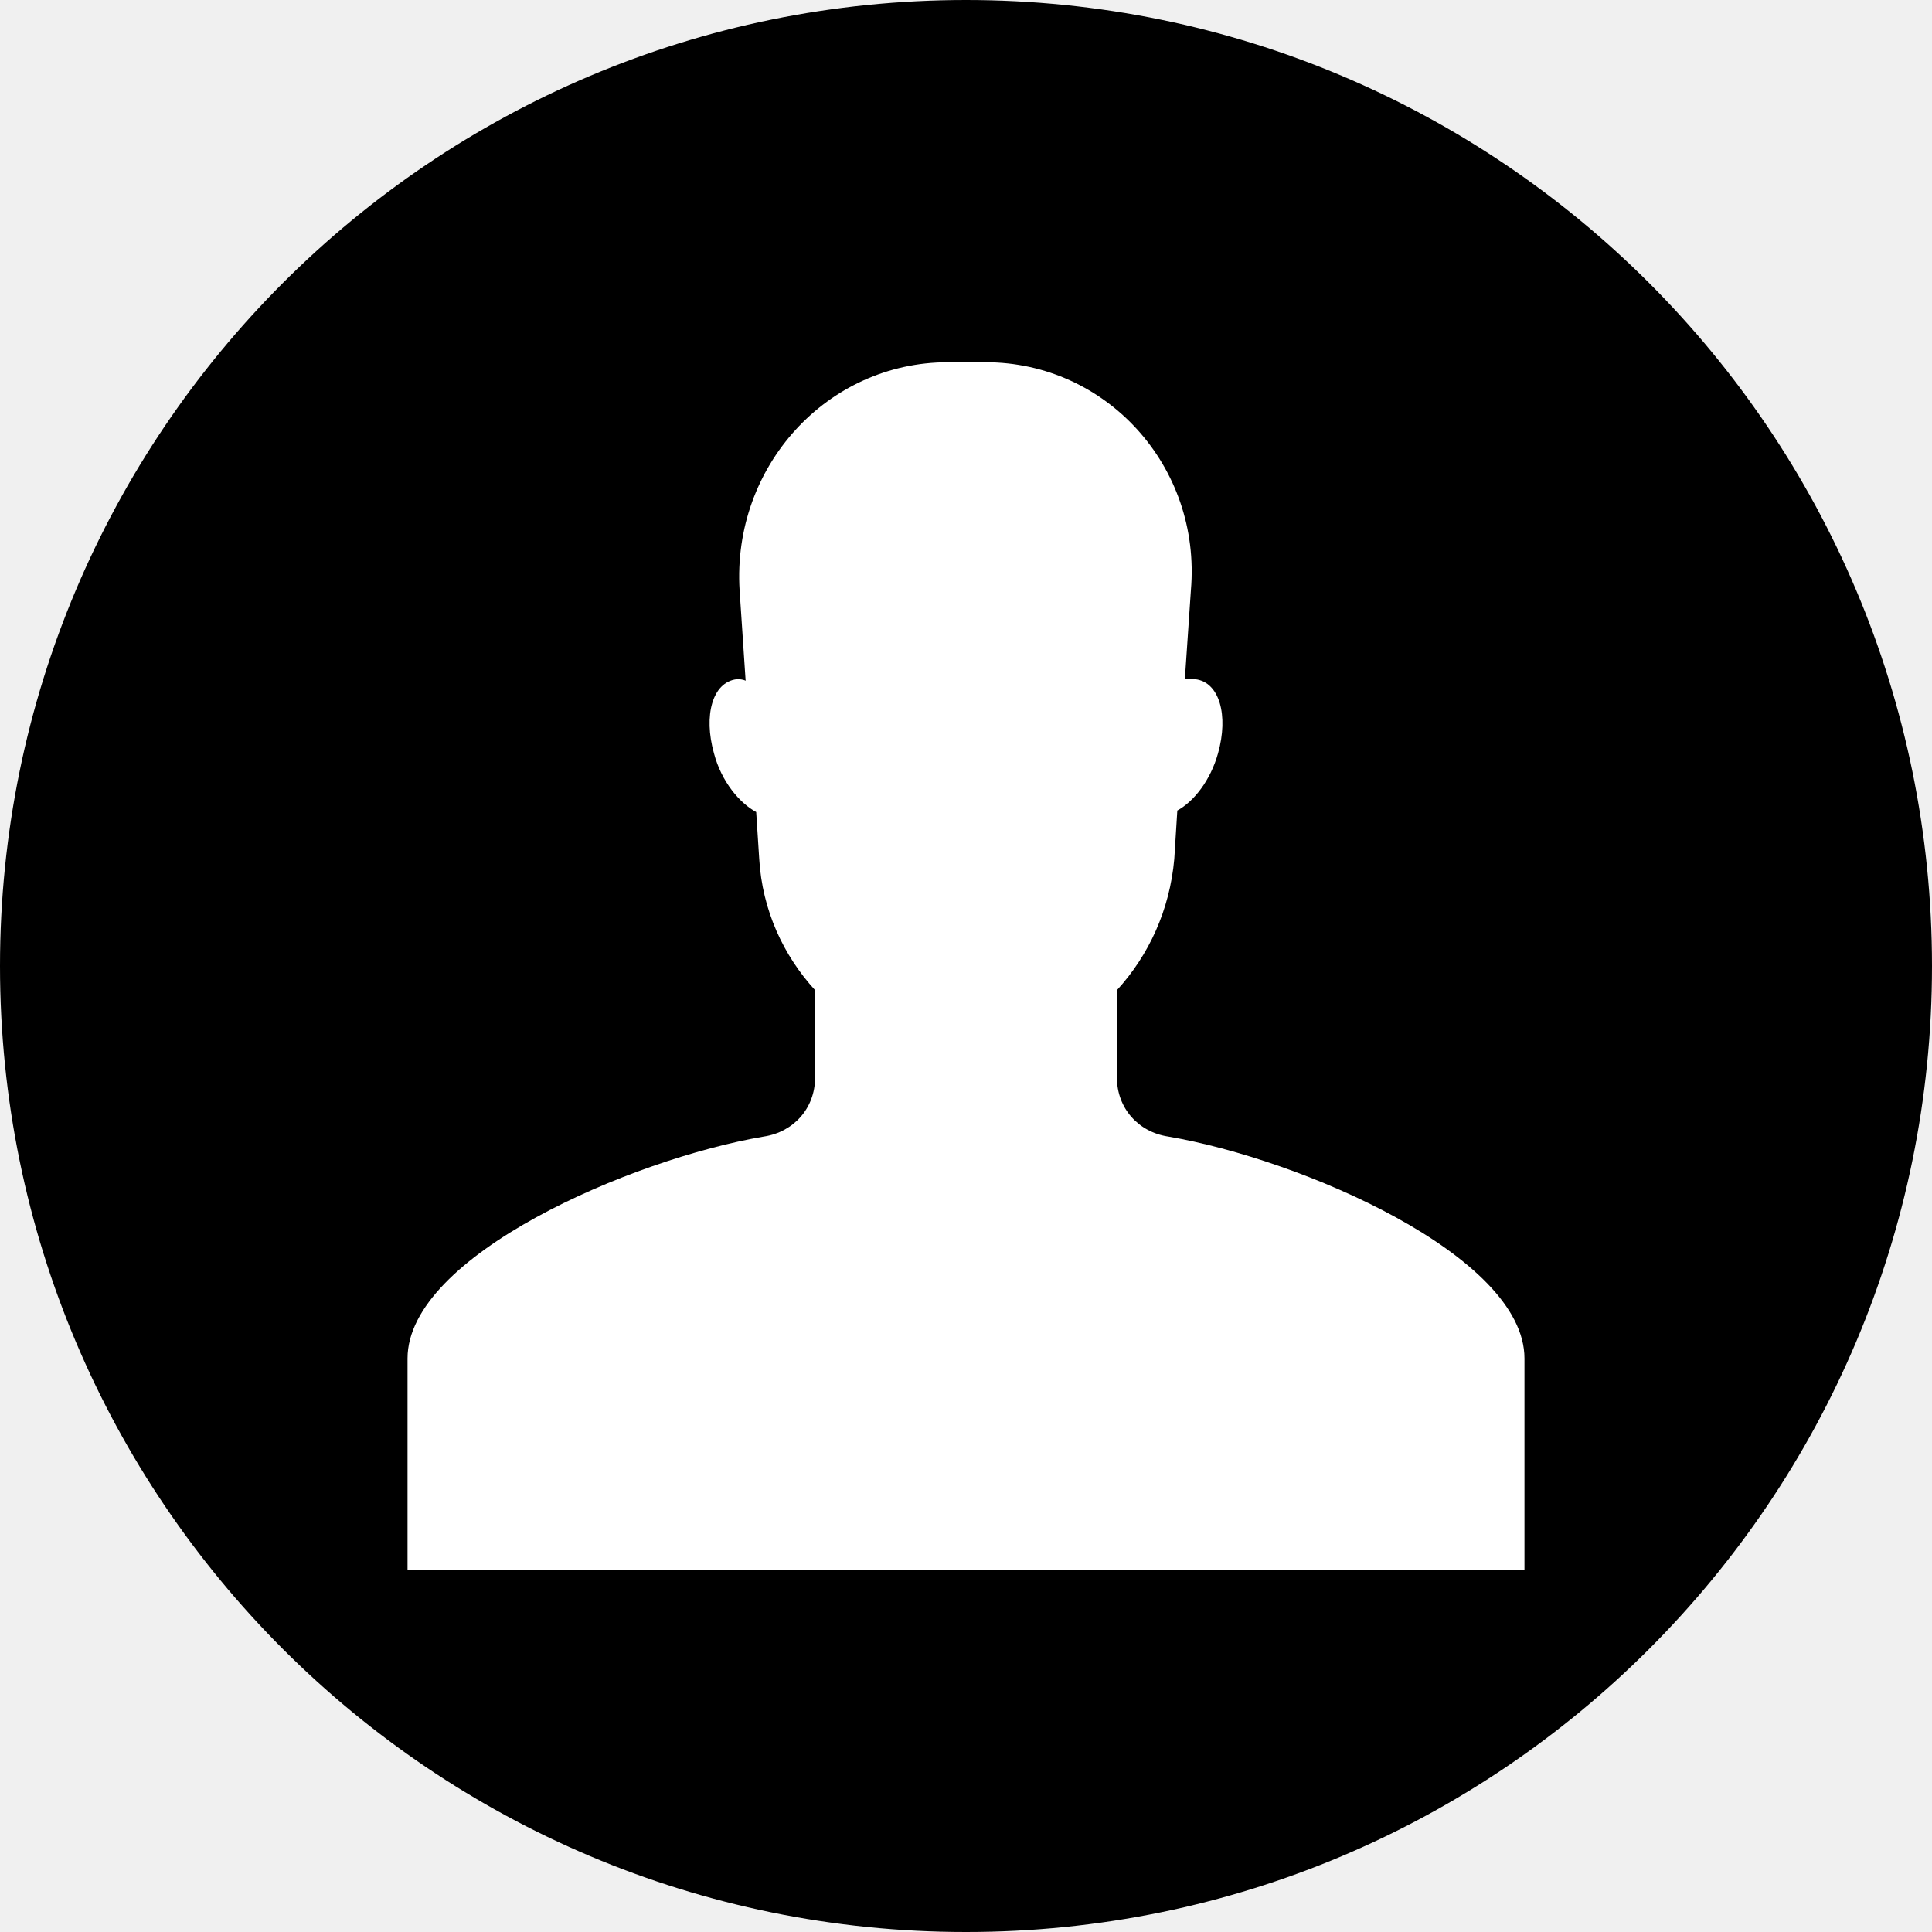
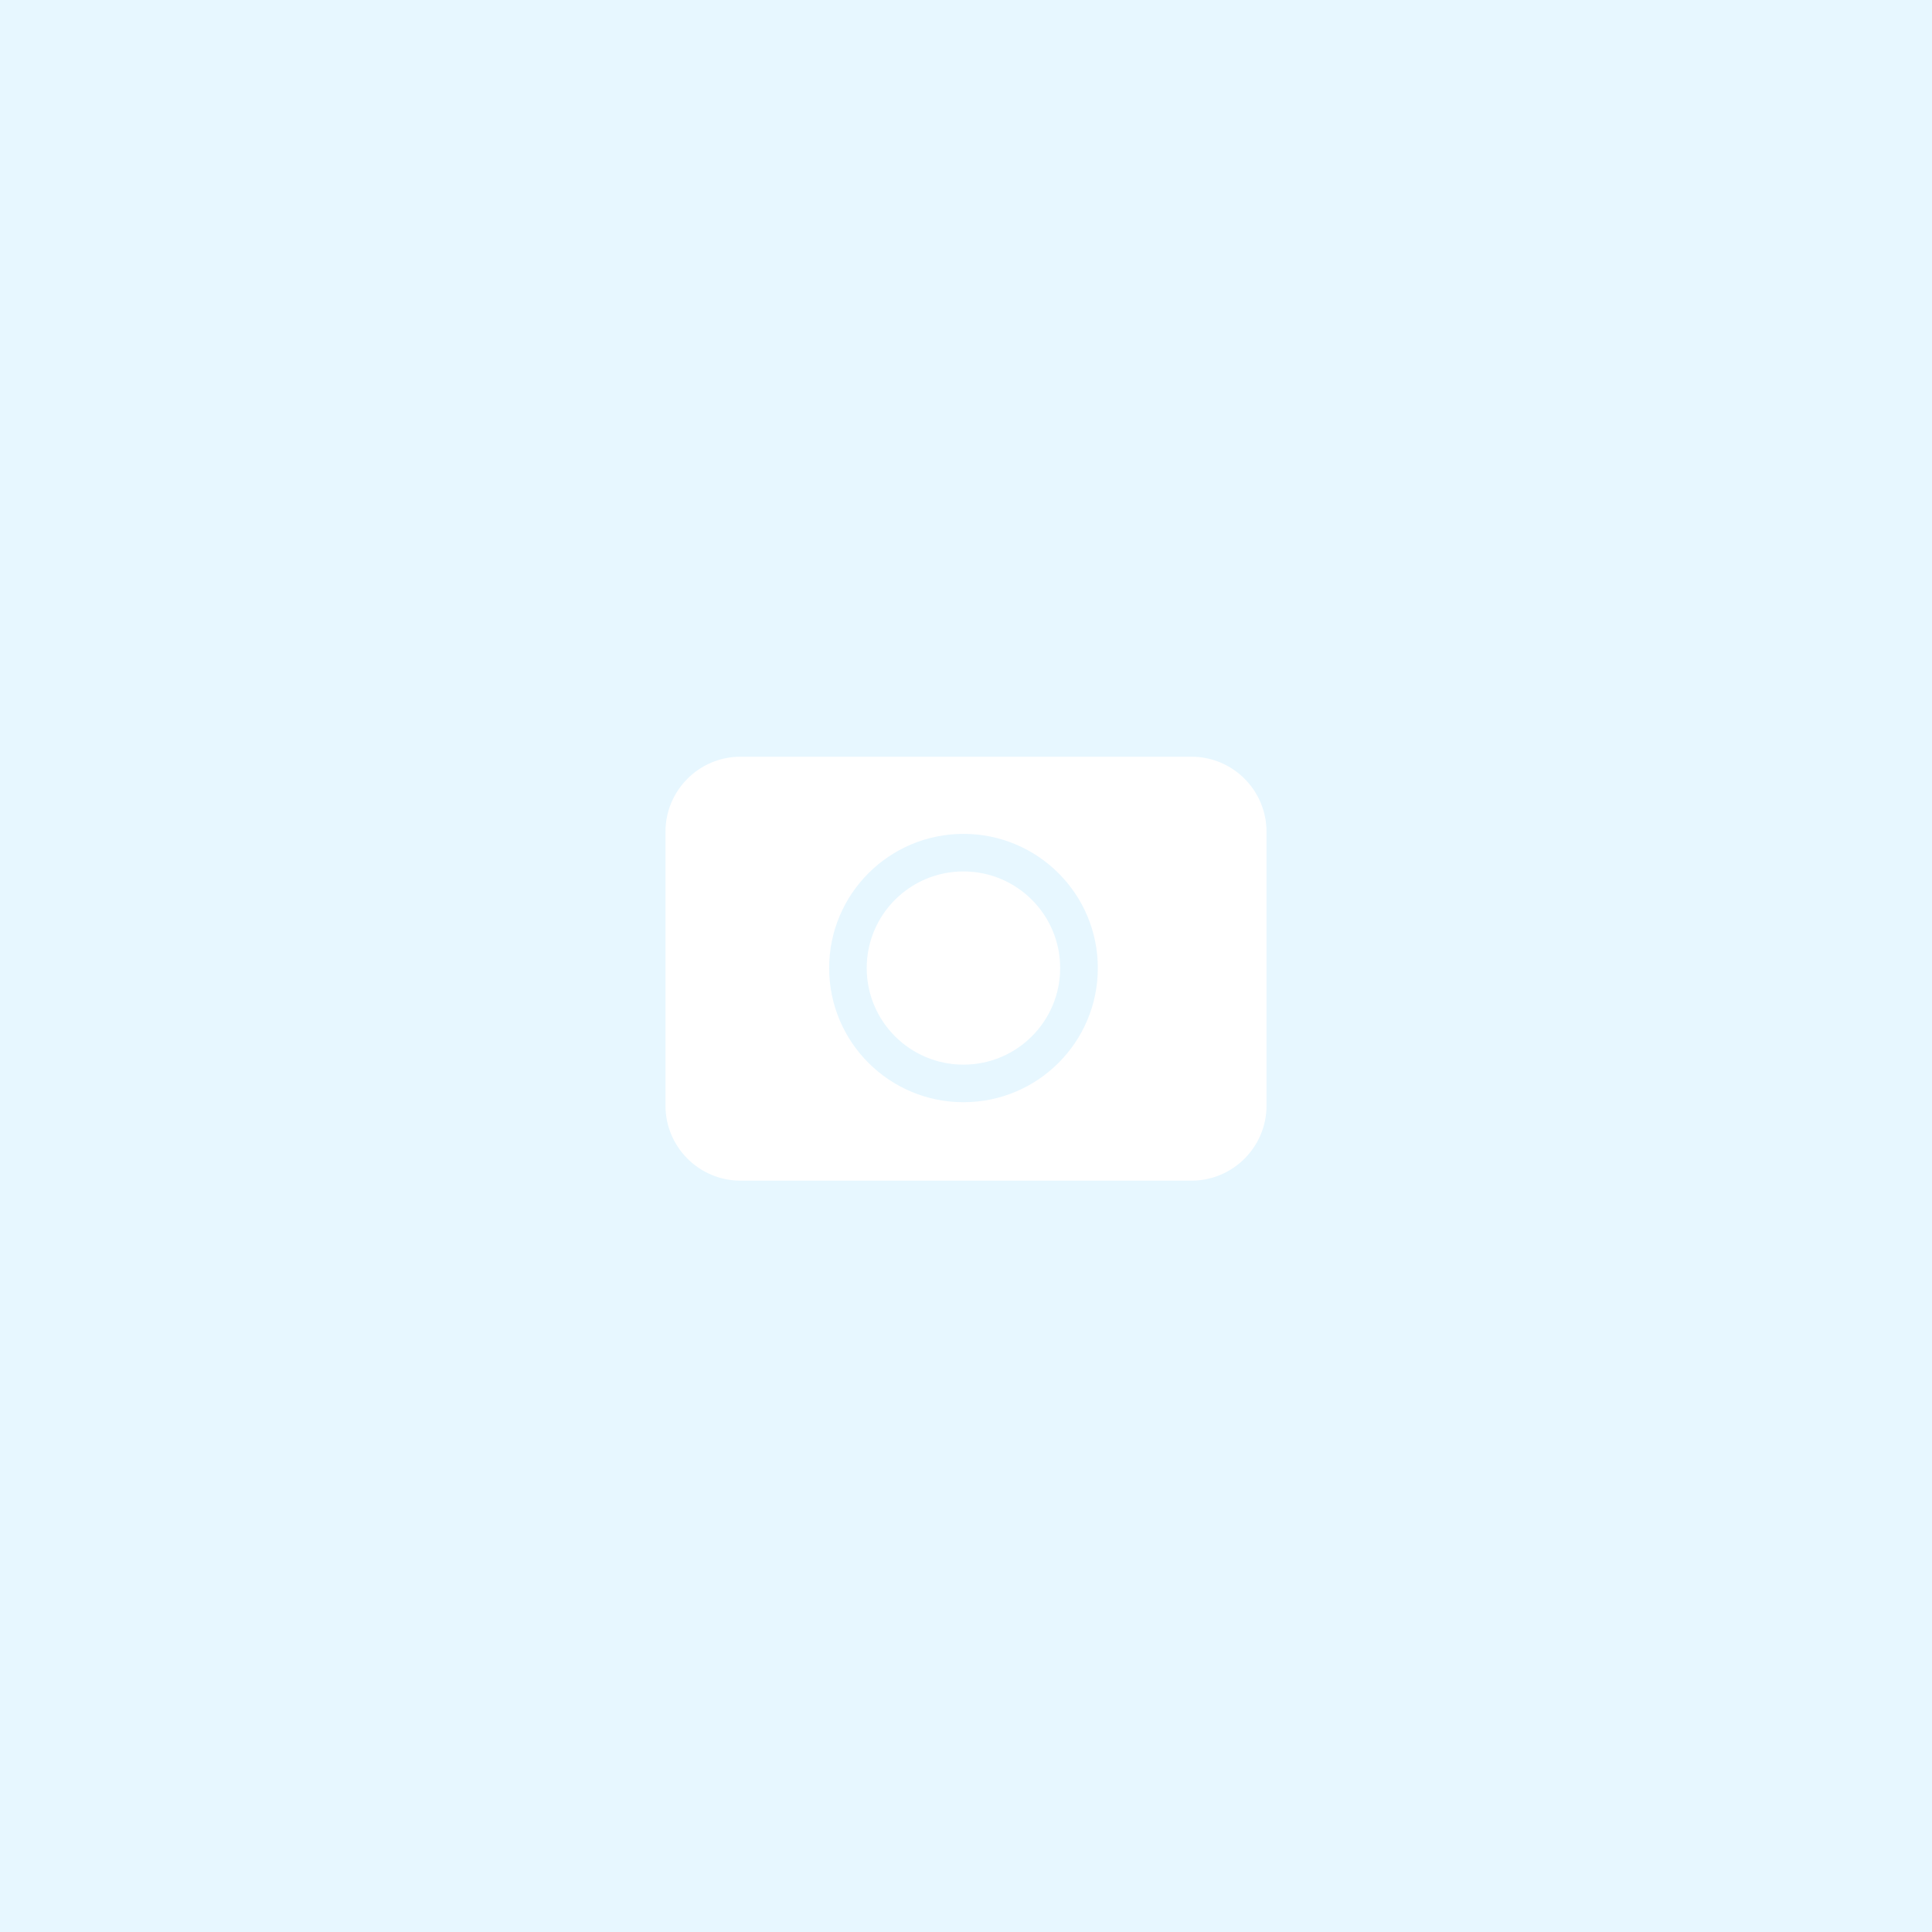
- <svg xmlns="http://www.w3.org/2000/svg" id="Layer_1" style="enable-background:new 0 0 128 128;" version="1.1" viewBox="0 0 128 128" xml:space="preserve">
-   <style type="text/css">
- 	.st0{fill:#FFFFFF;}
- </style>
-   <circle cx="64" cy="64" r="64" />
-   <path class="st0" d="M77.4,75.3c-2-0.3-3.4-1.9-3.4-3.9v-5.8c2.1-2.3,3.5-5.3,3.8-8.7l0.2-3.2c1.1-0.6,2.2-2,2.7-3.8  c0.7-2.5,0.1-4.7-1.5-4.9c-0.2,0-0.4,0-0.7,0l0.4-5.9C79.6,30.9,73.3,24,65.3,24h-2.5c-8,0-14.3,6.9-13.8,15.1l0.4,6  C49.2,45,49,45,48.8,45c-1.6,0.2-2.2,2.4-1.5,4.9c0.5,1.9,1.7,3.3,2.8,3.9l0.2,3.1c0.2,3.4,1.6,6.4,3.7,8.7v5.8c0,2-1.4,3.6-3.4,3.9  C41.8,76.8,27,83.2,27,90v14h74V90C101,83.2,86.2,76.8,77.4,75.3z" />
+ <svg xmlns="http://www.w3.org/2000/svg" width="360px" height="360px" viewBox="0 0 360 360" version="1.1">
+   <defs />
+   <g id="Symbols" stroke="none" stroke-width="1" fill="none" fill-rule="evenodd">
+     <g id="icon-/-profile_place_holder">
+       <rect id="Rectangle-27" fill="#E7F7FF" x="0" y="0" width="360" height="360" />
+       <g id="Group-2" transform="translate(124, 141)">
+         <rect id="Rectangle" fill="#FFFFFF" x="0" y="0" width="112" height="79" rx="14" />
+         <g id="Group" transform="translate(30.5, 14.38053)">
+           <ellipse id="Oval" fill="#E7F7FF" cx="25.032" cy="25" rx="25.032" ry="25" />
+           <ellipse id="Oval" fill="#FFFFFF" cx="25.023" cy="25" rx="18.023" ry="18" />
+         </g>
+       </g>
+     </g>
+   </g>
</svg>
